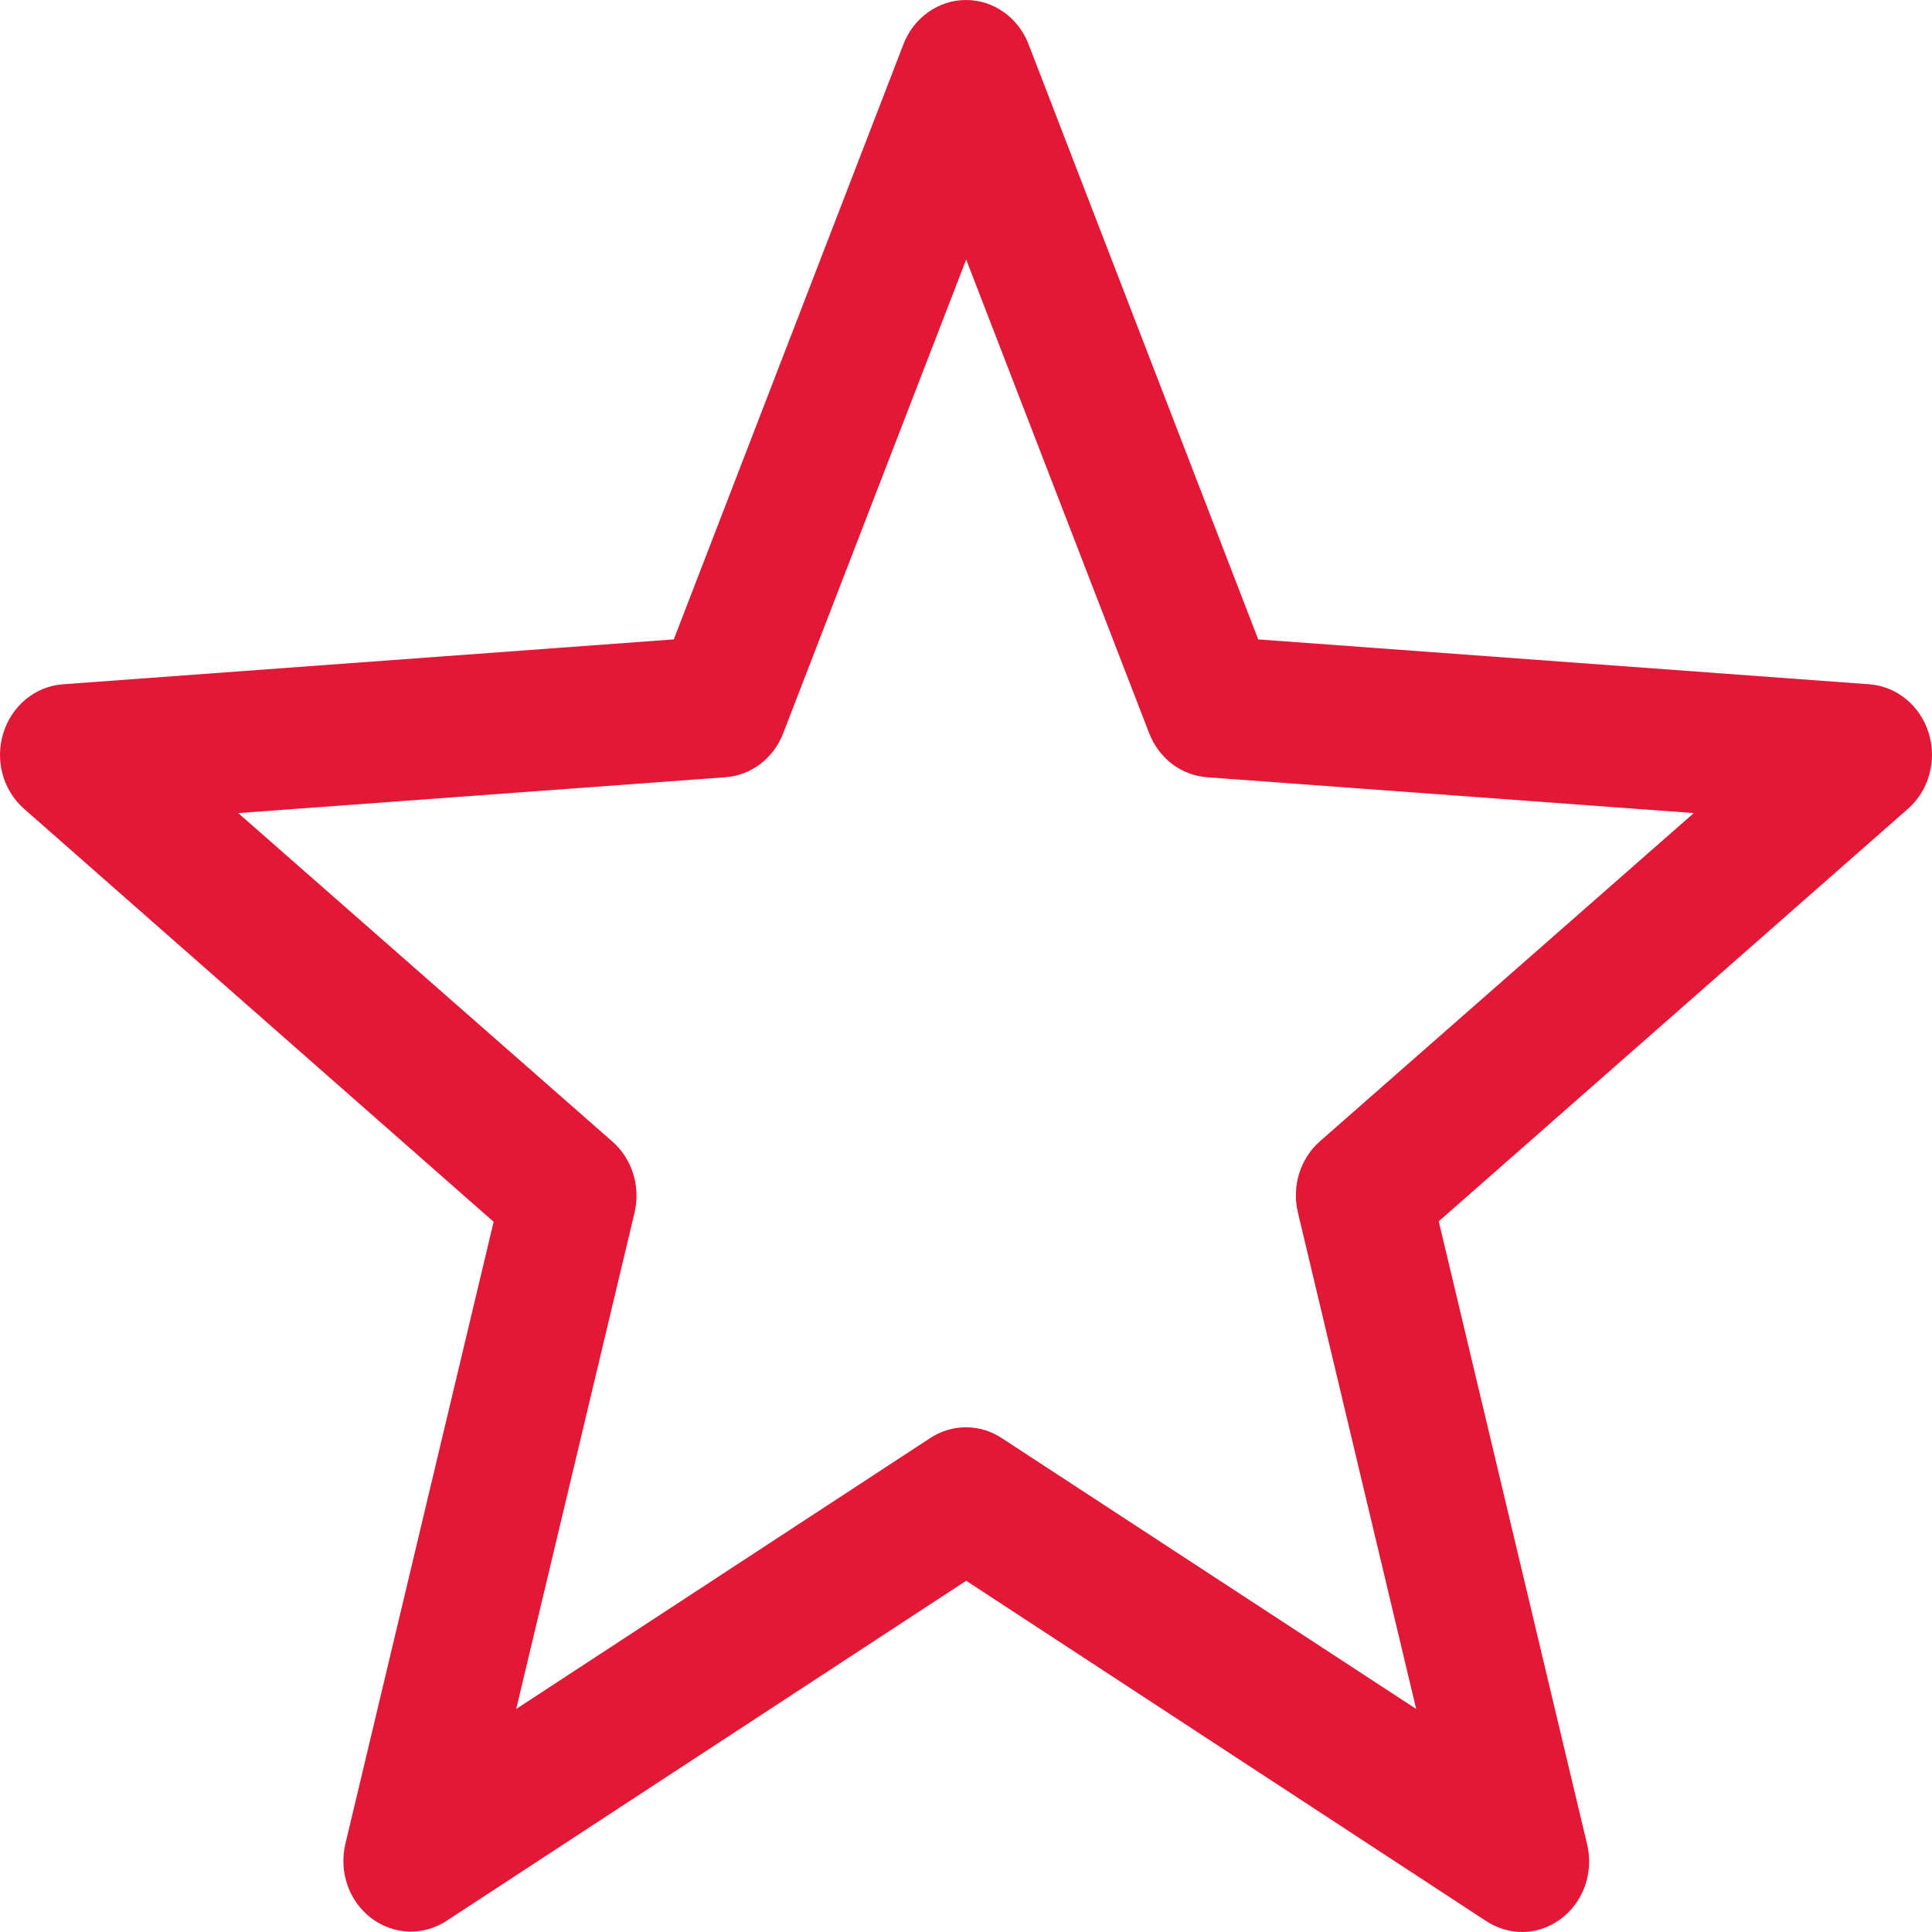
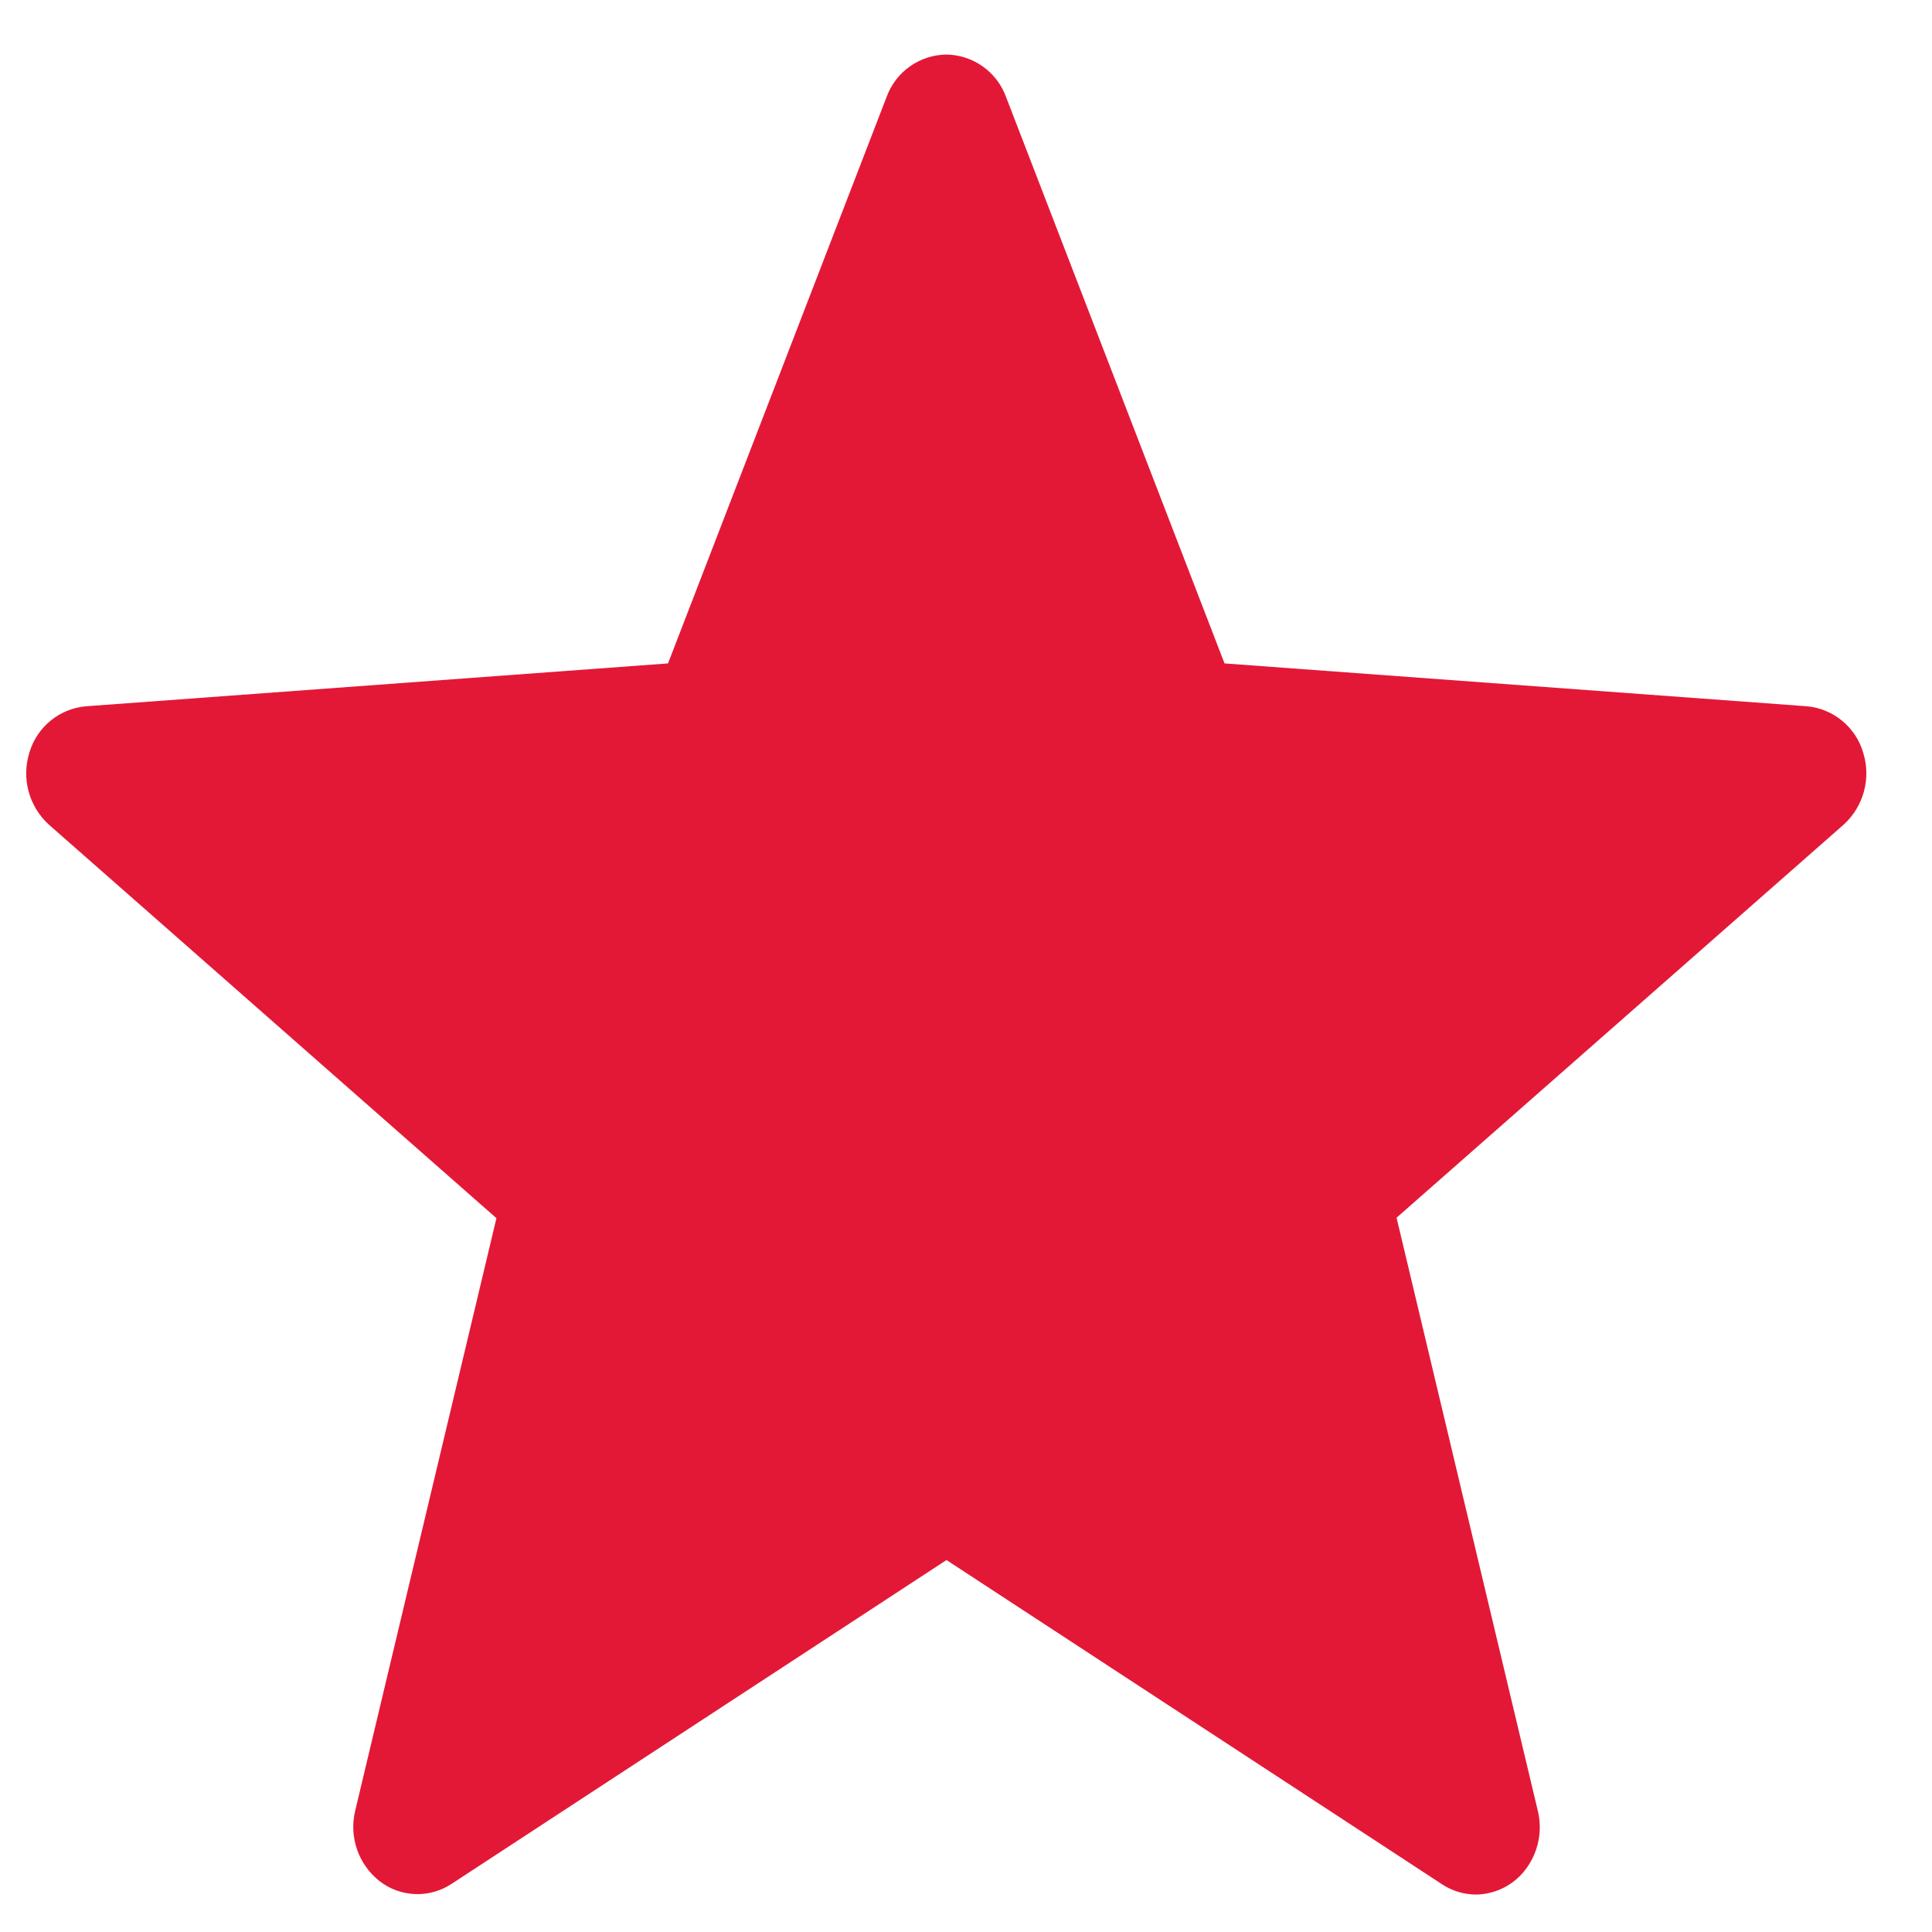
- <svg xmlns="http://www.w3.org/2000/svg" width="20px" height="20px" viewBox="0 0 20 20" version="1.1">
-   <defs />
-   <g id="Symbols" stroke="none" stroke-width="1" fill="none" fill-rule="evenodd">
-     <g id="Icon/-Save-Grey" fill-rule="nonzero" fill="#e31837">
-       <path d="M15.76,20 C15.626,20 15.495,19.96 15.382,19.885 L10.002,16.364 L4.622,19.885 C4.381,20.042 4.073,20.031 3.843,19.856 C3.612,19.681 3.507,19.378 3.575,19.089 L5.11,12.648 L0.247,8.371 C0.03,8.179 -0.054,7.869 0.035,7.587 C0.123,7.304 0.365,7.106 0.648,7.084 L6.975,6.619 L9.352,0.459 C9.458,0.182 9.715,-2.84217094e-14 10,-2.84217094e-14 C10.285,-2.84217094e-14 10.542,0.182 10.648,0.459 L13.025,6.619 L19.356,7.084 C19.638,7.107 19.879,7.307 19.966,7.589 C20.053,7.871 19.969,8.18 19.753,8.371 L14.894,12.643 L16.429,19.089 C16.482,19.306 16.437,19.537 16.306,19.715 C16.175,19.892 15.974,19.998 15.76,20 L15.76,20 Z M5.344,17.691 L9.629,14.887 C9.856,14.738 10.144,14.738 10.37,14.887 L14.66,17.691 L13.436,12.553 C13.371,12.283 13.458,11.997 13.661,11.817 L17.534,8.417 L12.494,8.046 C12.228,8.026 11.996,7.849 11.896,7.59 L10.002,2.687 L8.108,7.59 C8.009,7.849 7.777,8.026 7.511,8.046 L2.466,8.417 L6.339,11.817 C6.544,11.996 6.633,12.282 6.569,12.553 L5.344,17.691 L5.344,17.691 Z" id="Shape" />
-     </g>
+ <svg xmlns="http://www.w3.org/2000/svg" width="21" height="21" viewBox="0 0 21 21">
+   <g fill="#E31837" fill-rule="evenodd">
+     <path fill-rule="nonzero" d="M16.046 20.593a.675.675 0 0 1-.378-.116l-5.38-3.52-5.38 3.52a.672.672 0 0 1-.78-.028.75.75 0 0 1-.267-.768l1.535-6.44L.532 8.964a.753.753 0 0 1-.212-.785.705.705 0 0 1 .614-.502l6.327-.466 2.377-6.16a.7.7 0 0 1 .648-.458.7.7 0 0 1 .648.458l2.376 6.16 6.332.466a.705.705 0 0 1 .61.504.753.753 0 0 1-.213.783l-4.859 4.272 1.535 6.445a.759.759 0 0 1-.123.626.688.688 0 0 1-.546.286zM5.63 18.283l4.285-2.804a.672.672 0 0 1 .741 0l4.29 2.805-1.225-5.138a.752.752 0 0 1 .225-.736l3.874-3.4-5.04-.371a.702.702 0 0 1-.598-.456L10.288 3.28 8.394 8.183a.702.702 0 0 1-.598.456l-5.045.37 3.874 3.4c.204.18.293.466.23.737L5.63 18.284z" />
+     <path d="M10.286 16.093l-5.29 2.78 1.01-5.89-4.28-4.172 5.915-.859 2.645-5.36 2.645 5.36 5.914.86-4.28 4.171 1.01 5.89z" />
  </g>
</svg>
